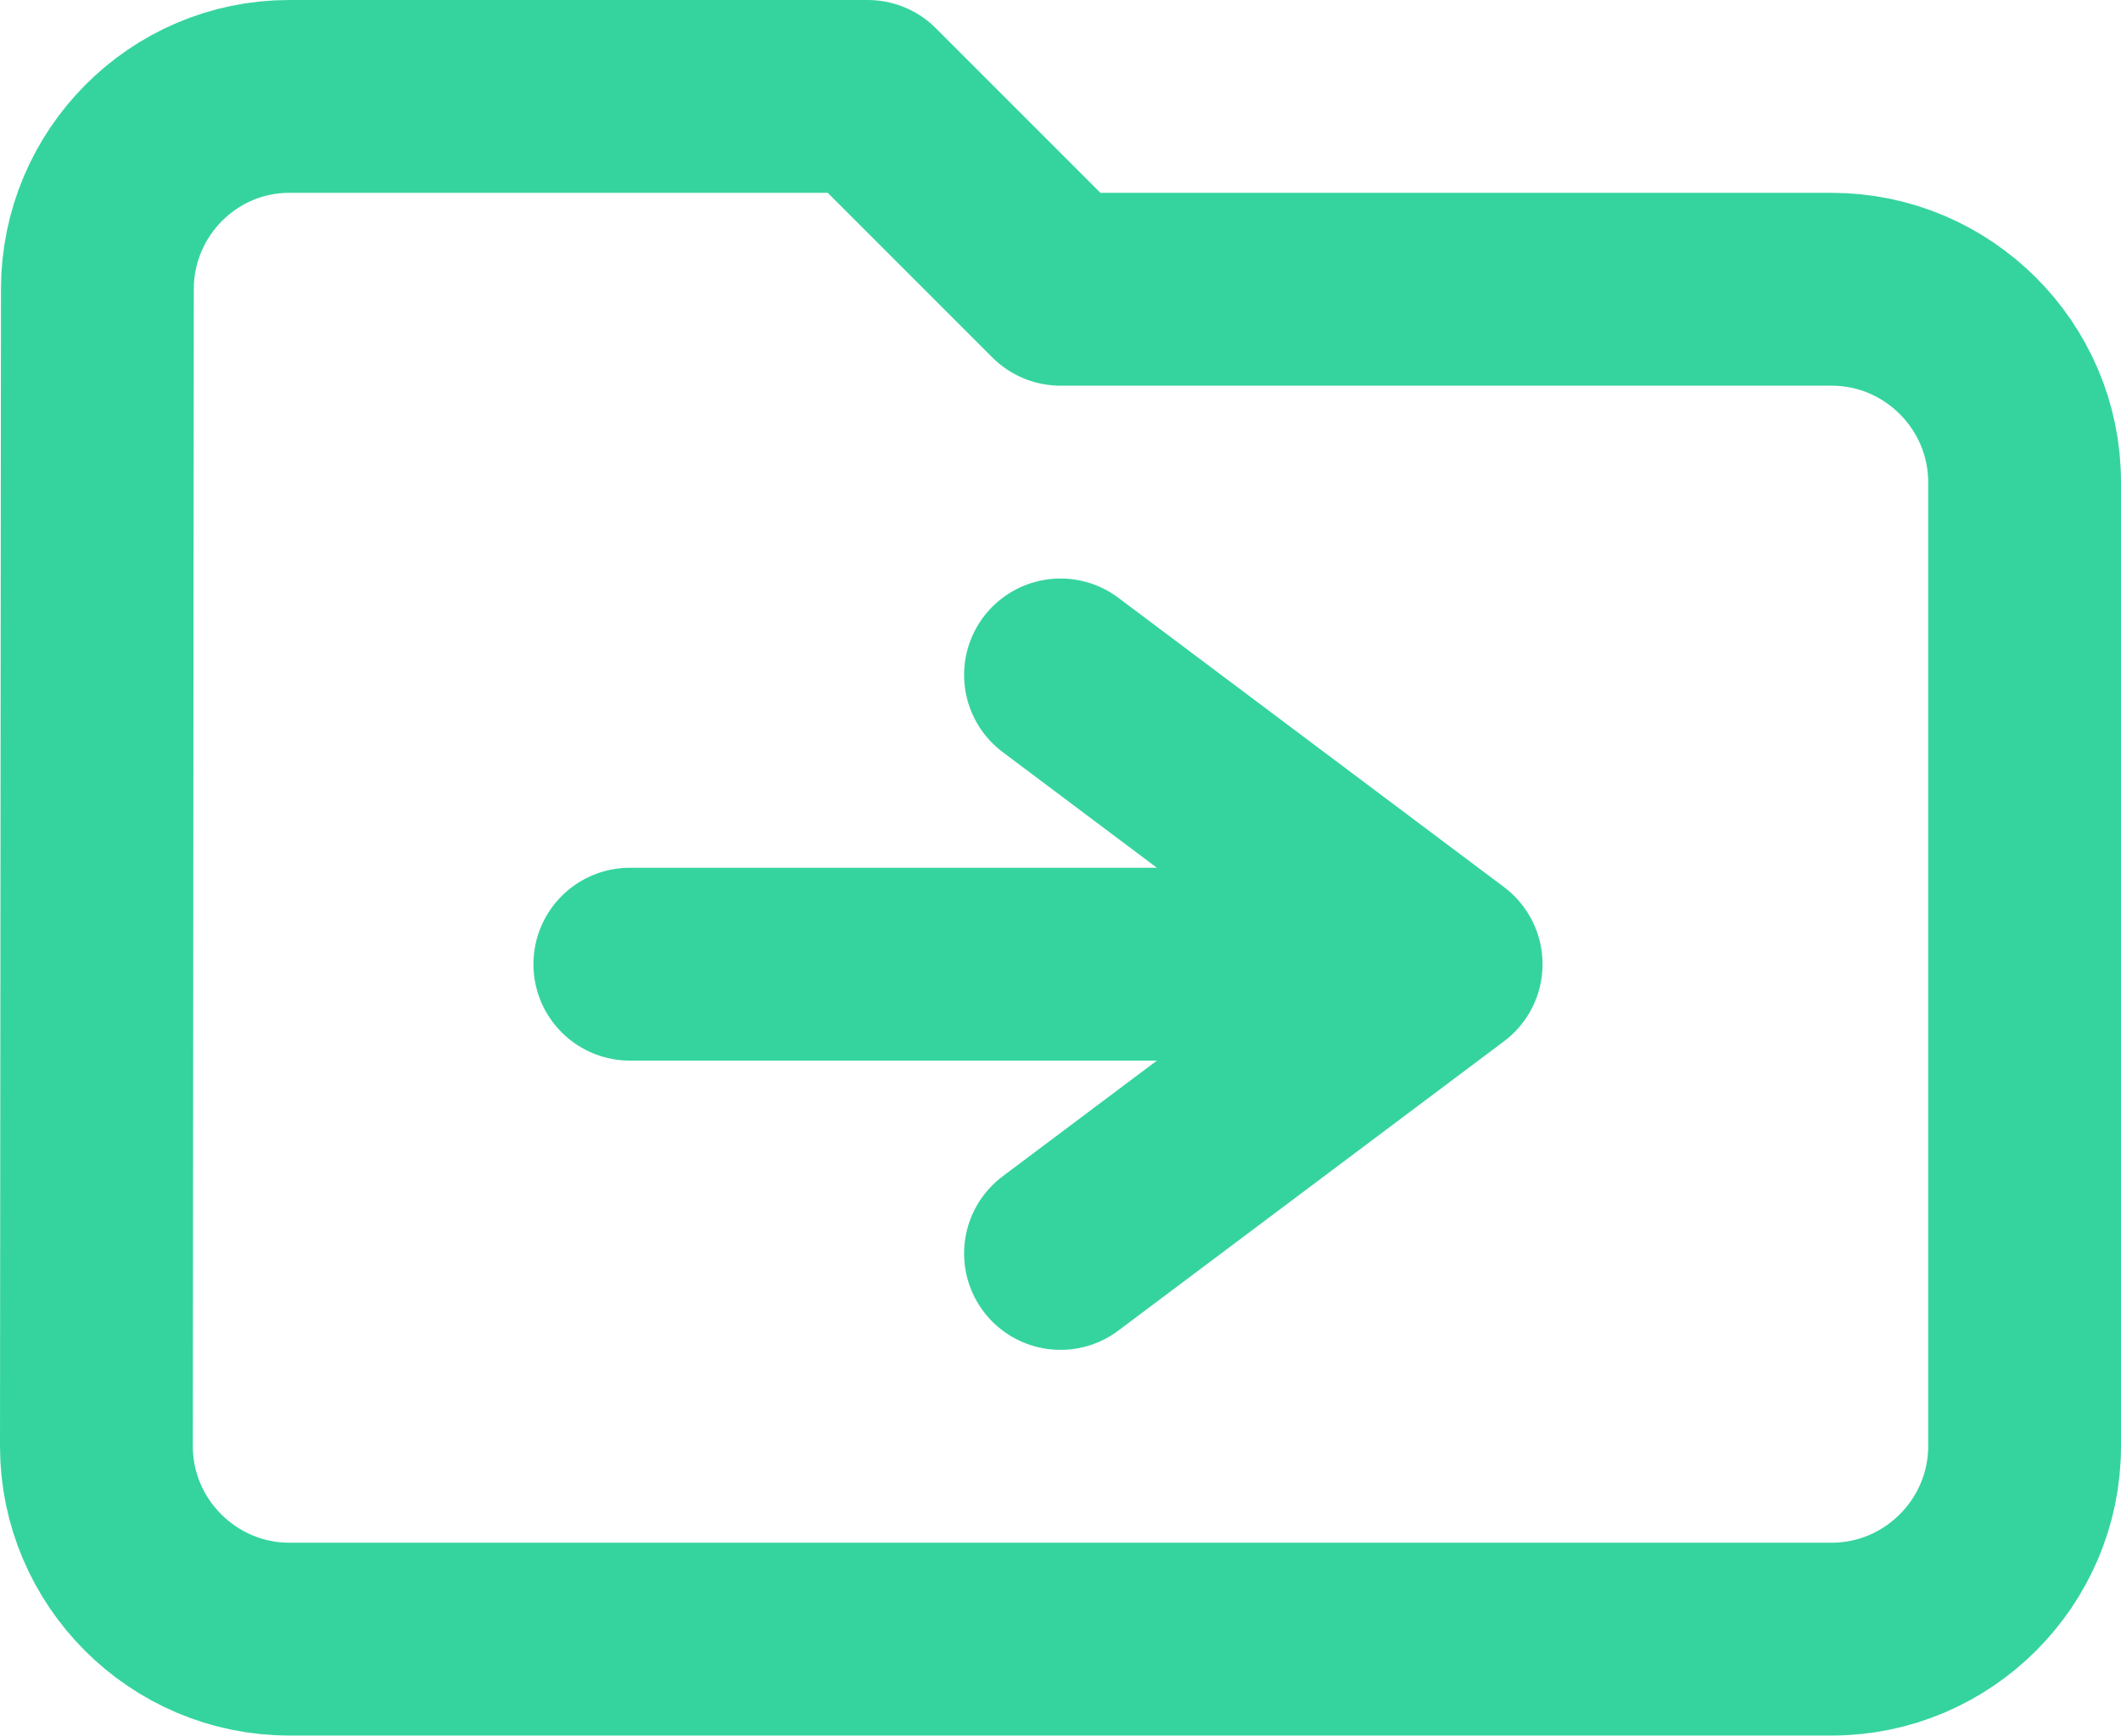
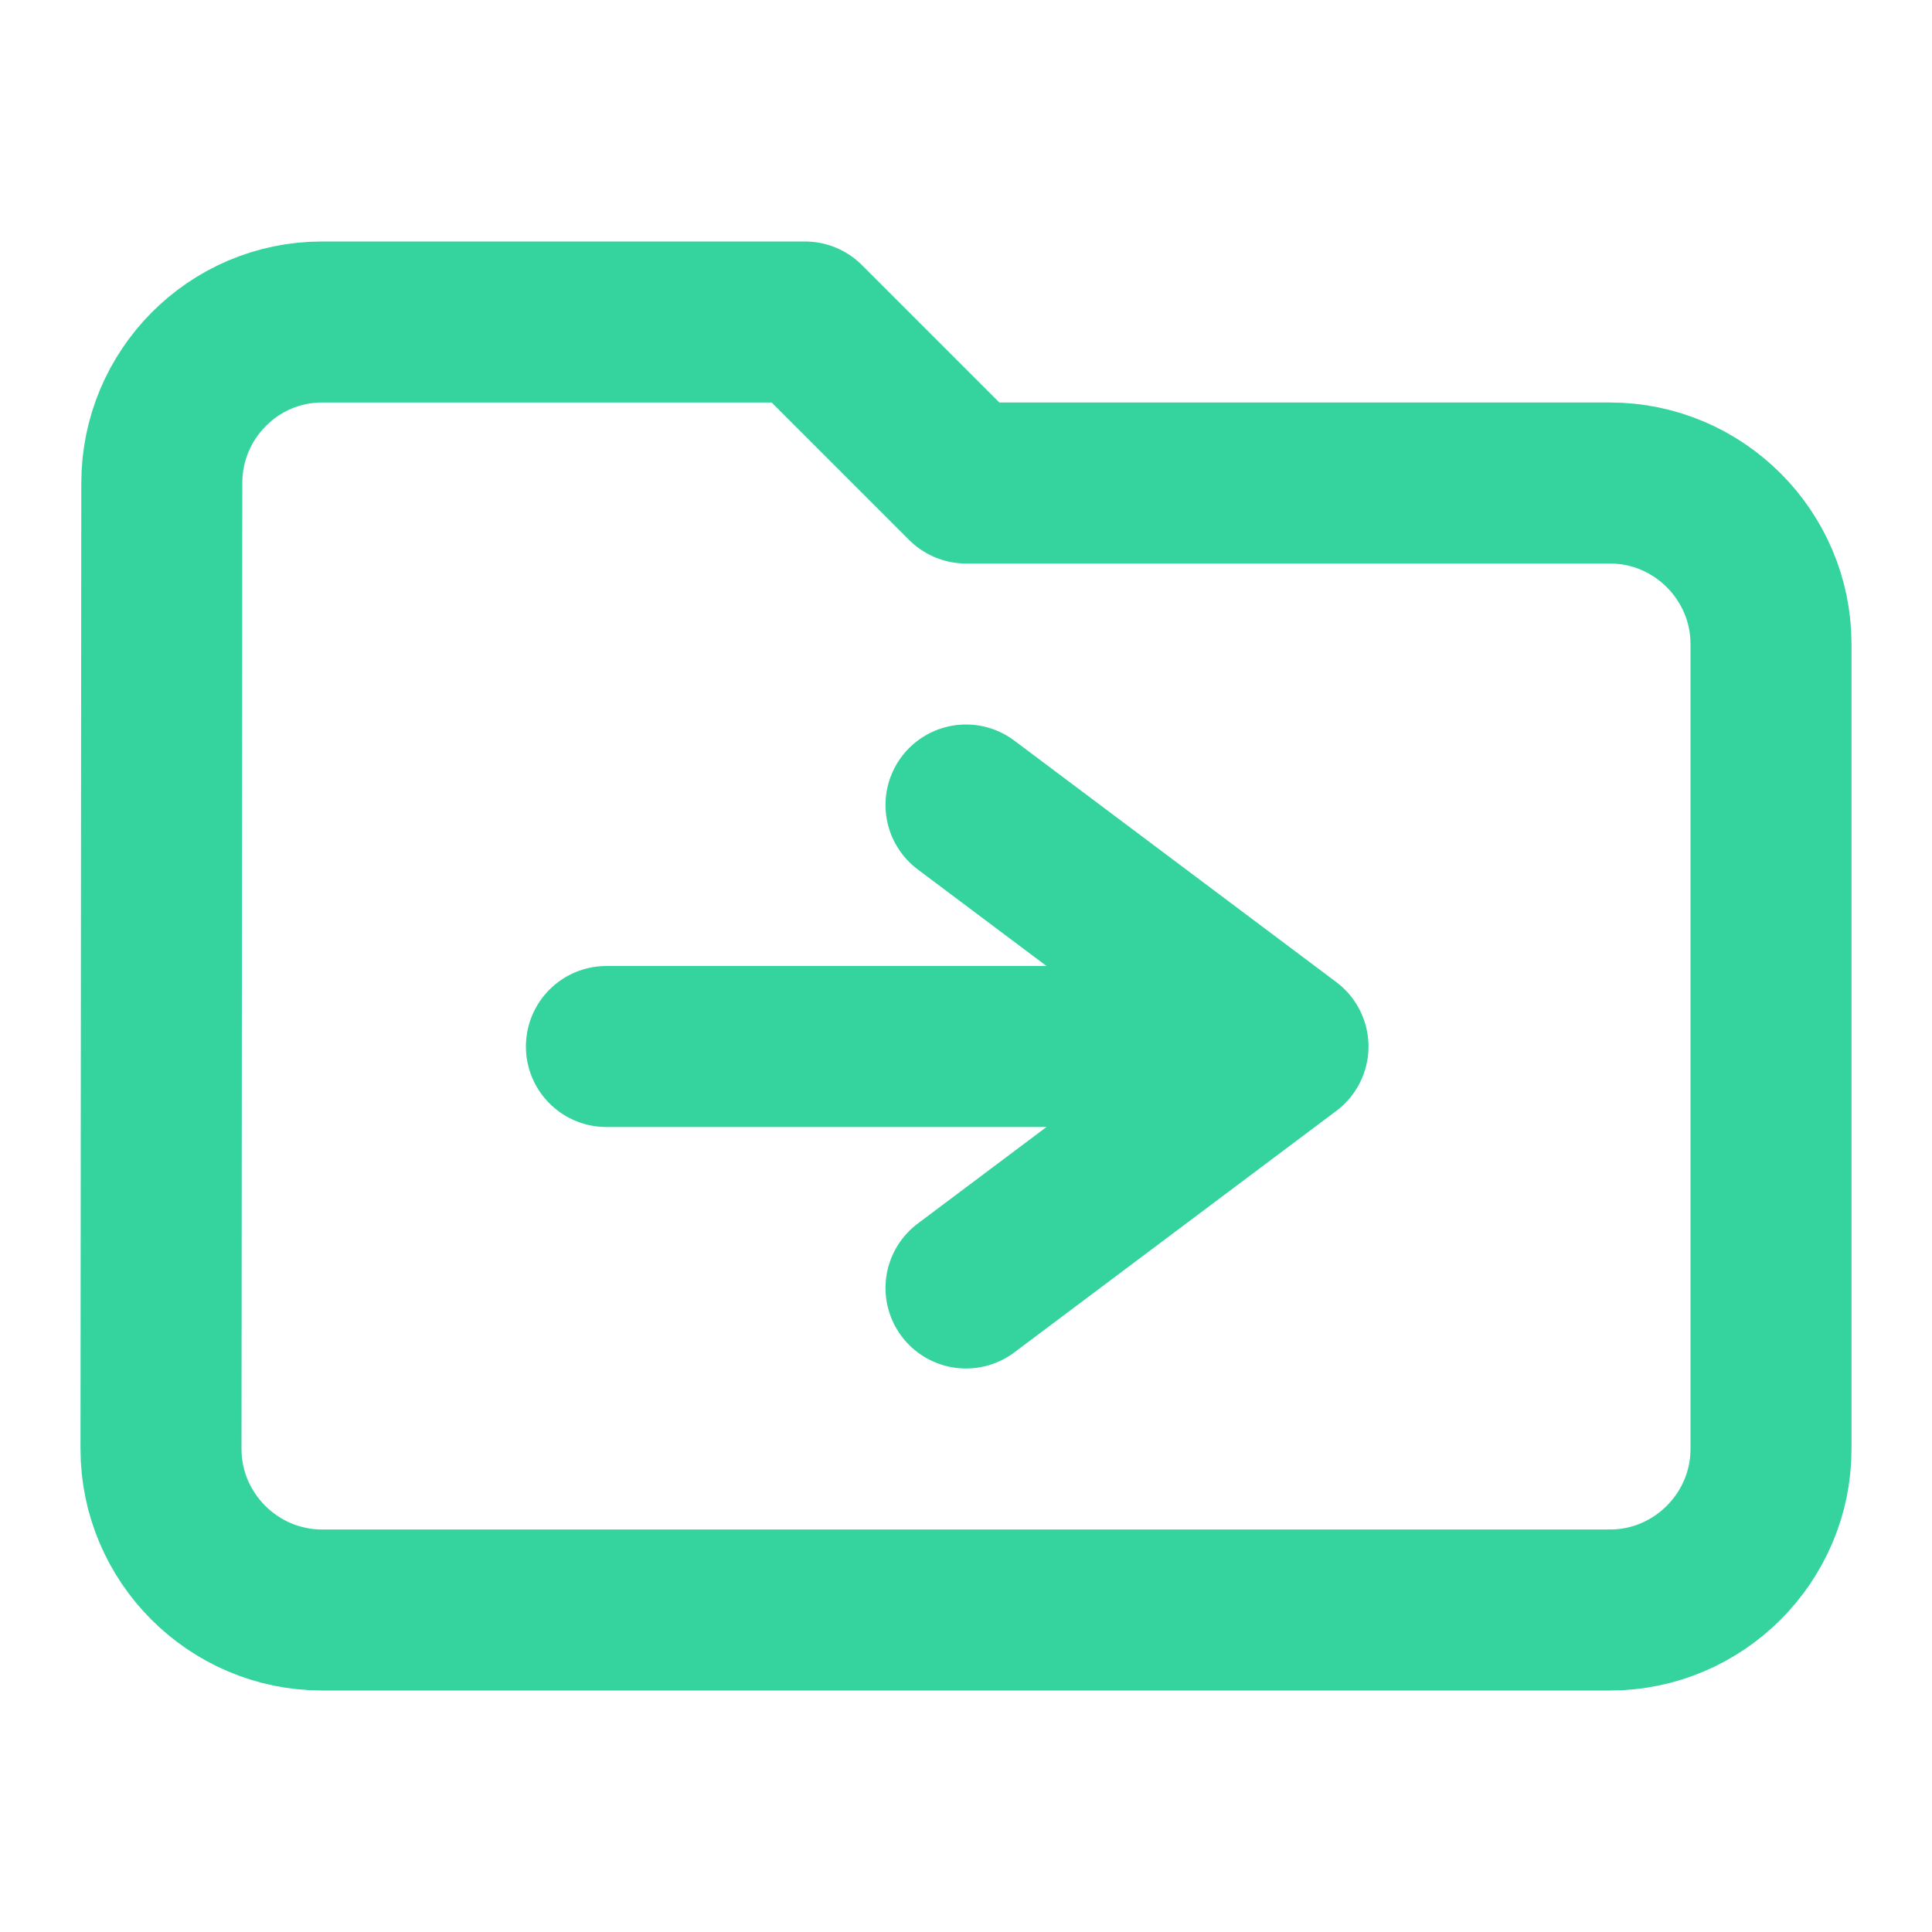
- <svg xmlns="http://www.w3.org/2000/svg" width="22" height="18" viewBox="0 0 22 18">
+ <svg xmlns="http://www.w3.org/2000/svg" width="24" height="24" viewBox="0 0 24 24">
  <g fill="none" fill-rule="evenodd">
-     <path stroke="#35D49E" stroke-linecap="round" stroke-linejoin="round" stroke-width="2" d="M19 3h-8L9 1H3c-1.1 0-1.99.9-1.99 2L1 15c0 1.1.9 2 2 2h16c1.1 0 2-.9 2-2V5c0-1.1-.9-2-2-2z" />
-     <path d="M14 10H6.533M11 7l4 3-4 3" stroke="#35D49E" stroke-linecap="round" stroke-linejoin="round" stroke-width="2" />
-     <path d="M-1-3h24v24H-1z" />
+     <path d="M20 6h-8l-2-2H4c-1.1 0-1.99.9-1.99 2L2 18c0 1.1.9 2 2 2h16c1.1 0 2-.9 2-2V8c0-1.1-.9-2-2-2z" stroke="#35D49E" stroke-width="2" stroke-linecap="round" stroke-linejoin="round" />
+     <g stroke="#35D49E" stroke-width="2" stroke-linecap="round" stroke-linejoin="round">
+       <path d="M15 13H7.533M12 10l4 3-4 3" />
+     </g>
+     <path d="M0 0h24v24H0z" />
  </g>
</svg>
